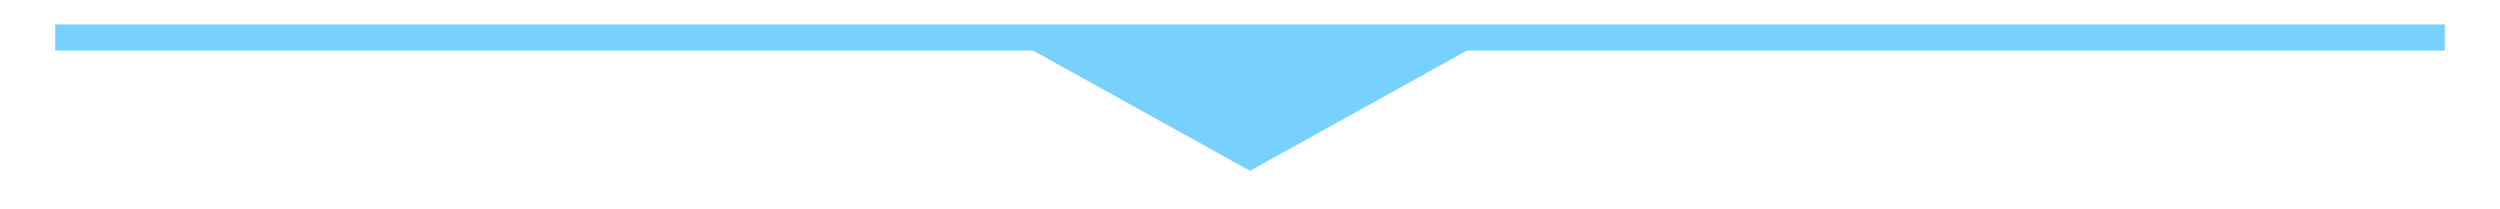
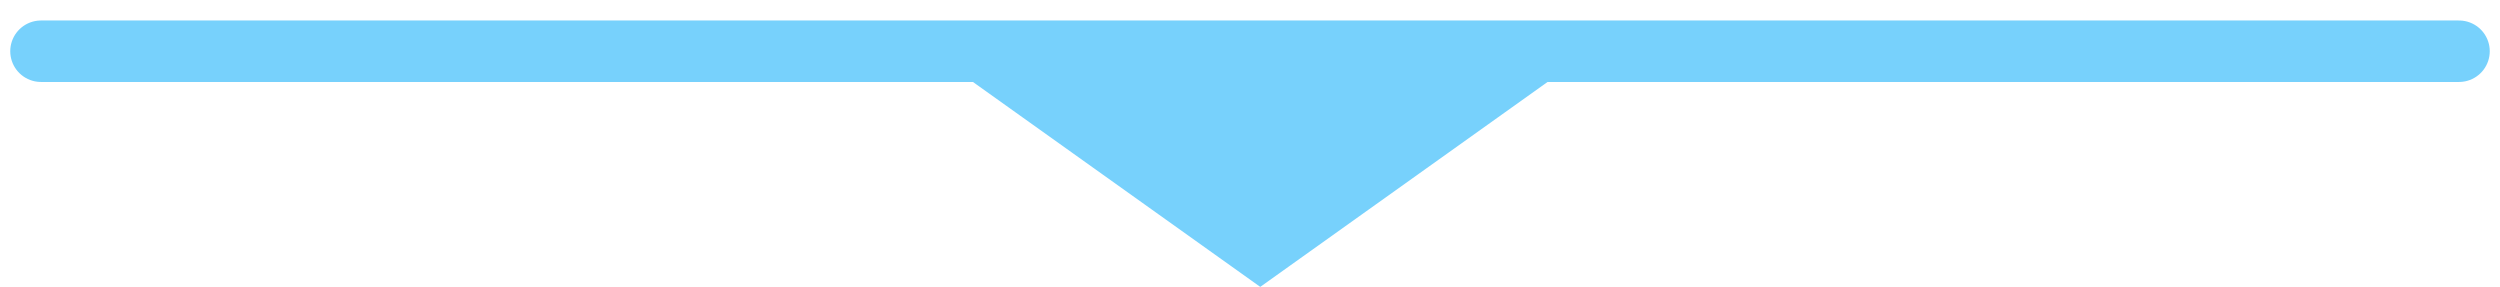
- <svg xmlns="http://www.w3.org/2000/svg" viewBox="0 0 24 2">
-   <defs>
-     <style>.cls-1{fill:none;stroke:#77d1fc;stroke-miterlimit:10;stroke-width:0.25px;}.cls-2{fill:#77d1fc;}</style>
-   </defs>
-   <g id="SVG_icon" data-name="SVG icon">
-     <line class="cls-1" x1="0.53" y1="0.36" x2="23.47" y2="0.36" />
-     <polygon class="cls-2" points="9.89 0.47 14.11 0.47 12 1.64 9.89 0.47" />
-   </g>
+ <svg xmlns="http://www.w3.org/2000/svg" width="122" height="14" viewBox="0 0 122 14" fill="none">
+   <line x1="2" y1="2.5" x2="120" y2="2.5" stroke="#77D1FC" stroke-width="3" stroke-linecap="round" />
+   <path d="M61.5 14L76.222 3.5H46.778L61.5 14Z" fill="#77D1FC" />
</svg>
